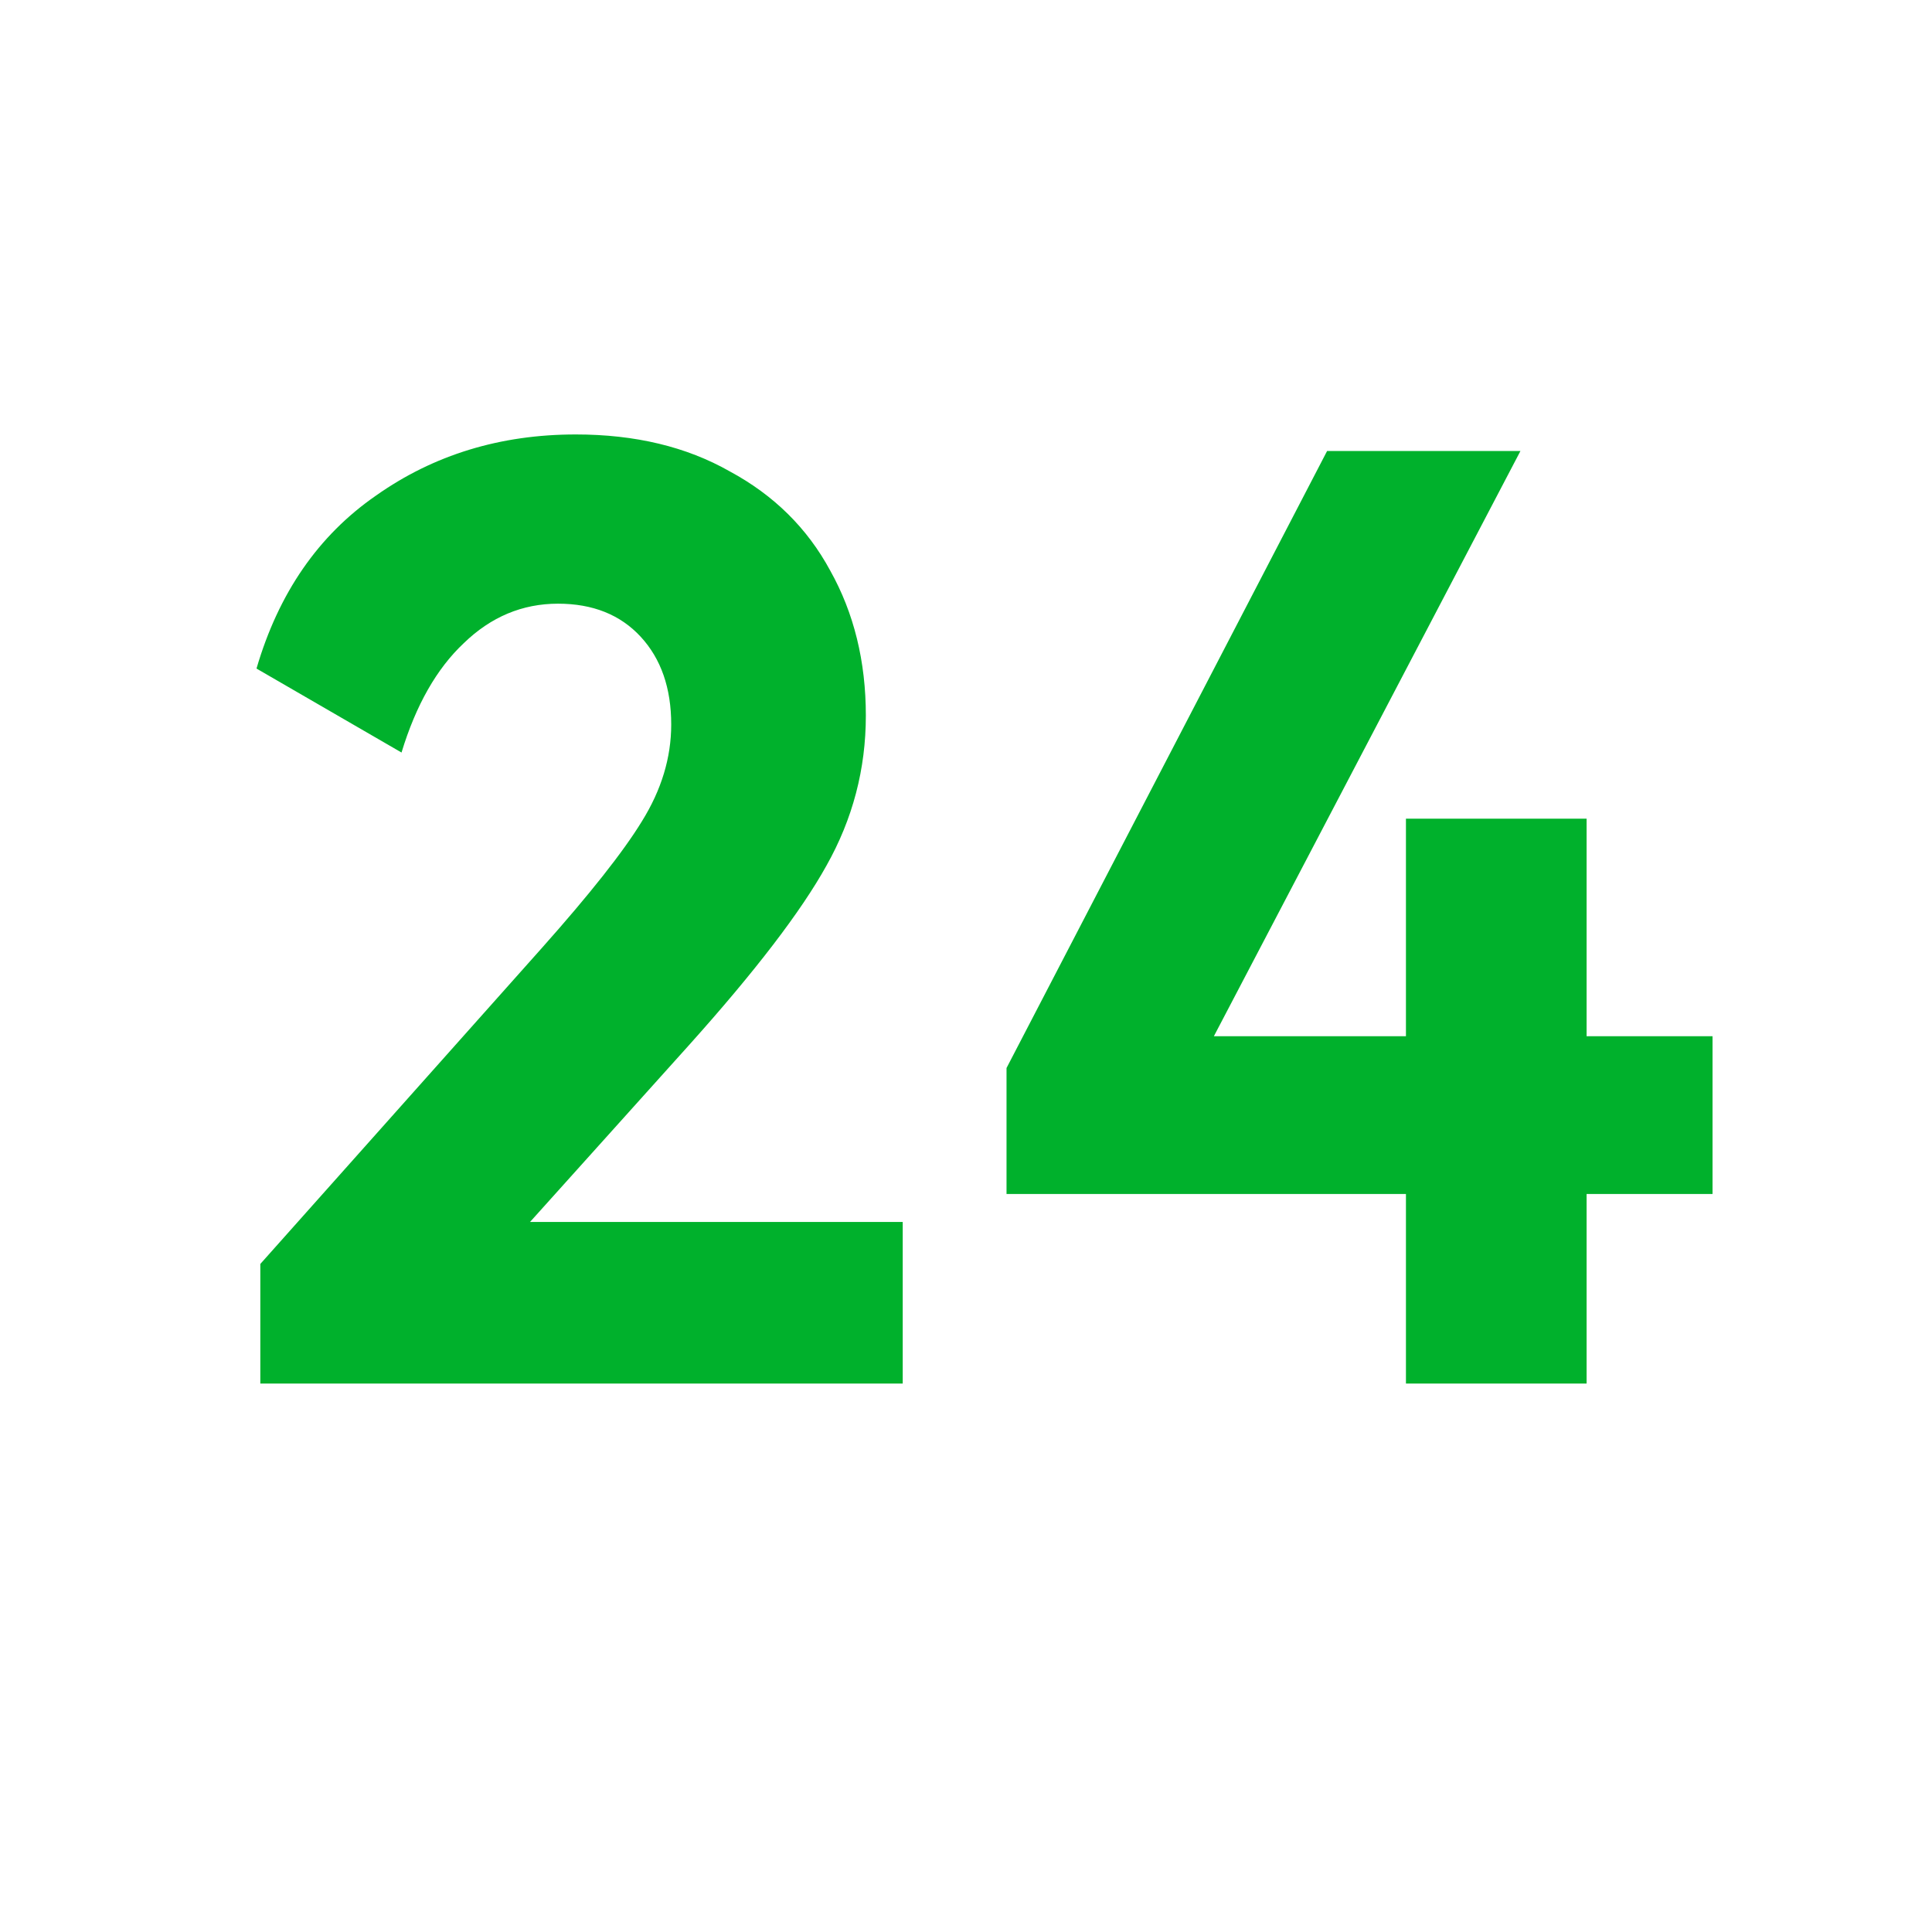
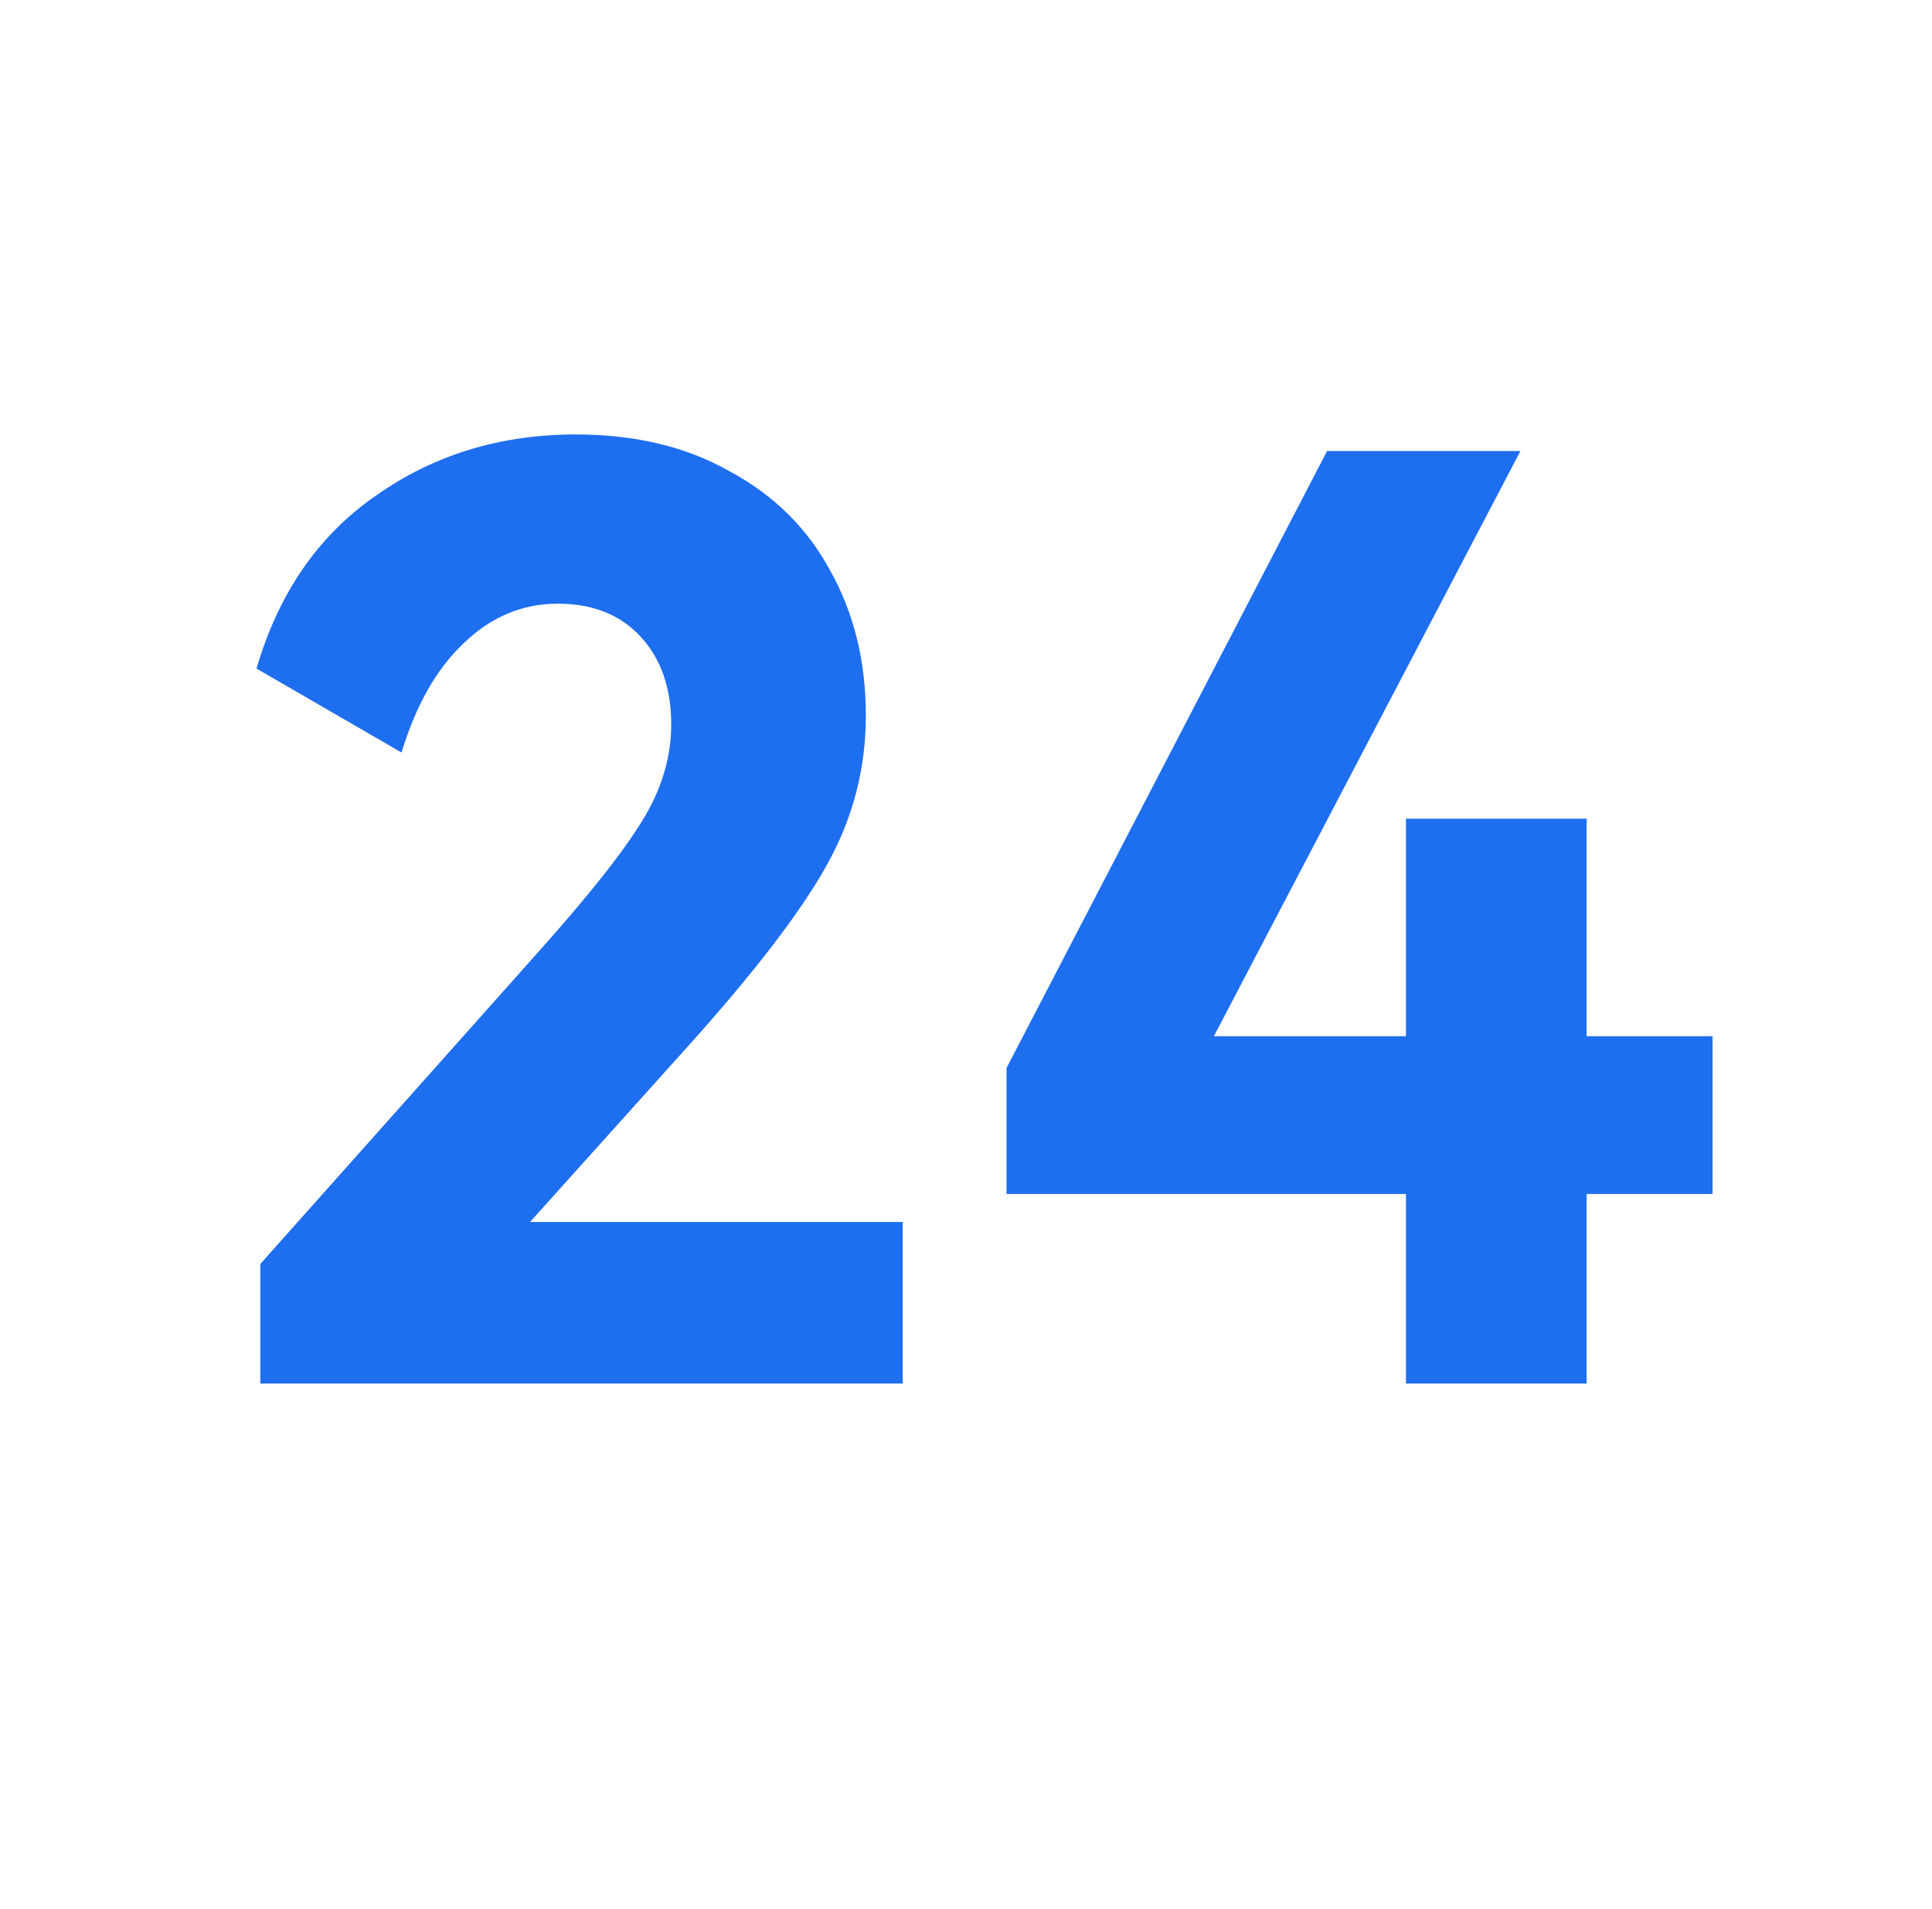
<svg xmlns="http://www.w3.org/2000/svg" width="81" height="80" viewBox="0 0 81 80" fill="none">
-   <path d="M22.221 51.227H37.847V58H10.914V52.987L22.701 39.76C24.727 37.484 26.132 35.707 26.914 34.427C27.732 33.111 28.141 31.76 28.141 30.373C28.141 28.844 27.714 27.618 26.861 26.693C26.007 25.769 24.852 25.307 23.394 25.307C21.901 25.307 20.585 25.858 19.447 26.96C18.31 28.027 17.439 29.556 16.834 31.547L10.754 28.027C11.679 24.862 13.35 22.444 15.767 20.773C18.185 19.067 20.976 18.213 24.141 18.213C26.63 18.213 28.781 18.729 30.594 19.76C32.443 20.756 33.847 22.142 34.807 23.92C35.803 25.698 36.301 27.724 36.301 30C36.301 32.24 35.75 34.338 34.647 36.293C33.581 38.213 31.661 40.72 28.887 43.813L22.221 51.227ZM66.519 34.32V43.44H71.799V50.053H66.519V58H58.945V50.053H42.199V44.773L55.639 18.907H63.745L50.892 43.44H58.945V34.32H66.519Z" fill="#00B12C" />
+   <path d="M22.221 51.227H37.847V58H10.914V52.987L22.701 39.76C24.727 37.484 26.132 35.707 26.914 34.427C27.732 33.111 28.141 31.76 28.141 30.373C28.141 28.844 27.714 27.618 26.861 26.693C26.007 25.769 24.852 25.307 23.394 25.307C21.901 25.307 20.585 25.858 19.447 26.96C18.31 28.027 17.439 29.556 16.834 31.547L10.754 28.027C11.679 24.862 13.35 22.444 15.767 20.773C18.185 19.067 20.976 18.213 24.141 18.213C26.63 18.213 28.781 18.729 30.594 19.76C32.443 20.756 33.847 22.142 34.807 23.92C35.803 25.698 36.301 27.724 36.301 30C36.301 32.24 35.75 34.338 34.647 36.293C33.581 38.213 31.661 40.72 28.887 43.813L22.221 51.227ZM66.519 34.32V43.44H71.799V50.053H66.519V58H58.945V50.053H42.199V44.773L55.639 18.907H63.745L50.892 43.44H58.945V34.32H66.519Z" fill="#1E6EF0" />
</svg>
